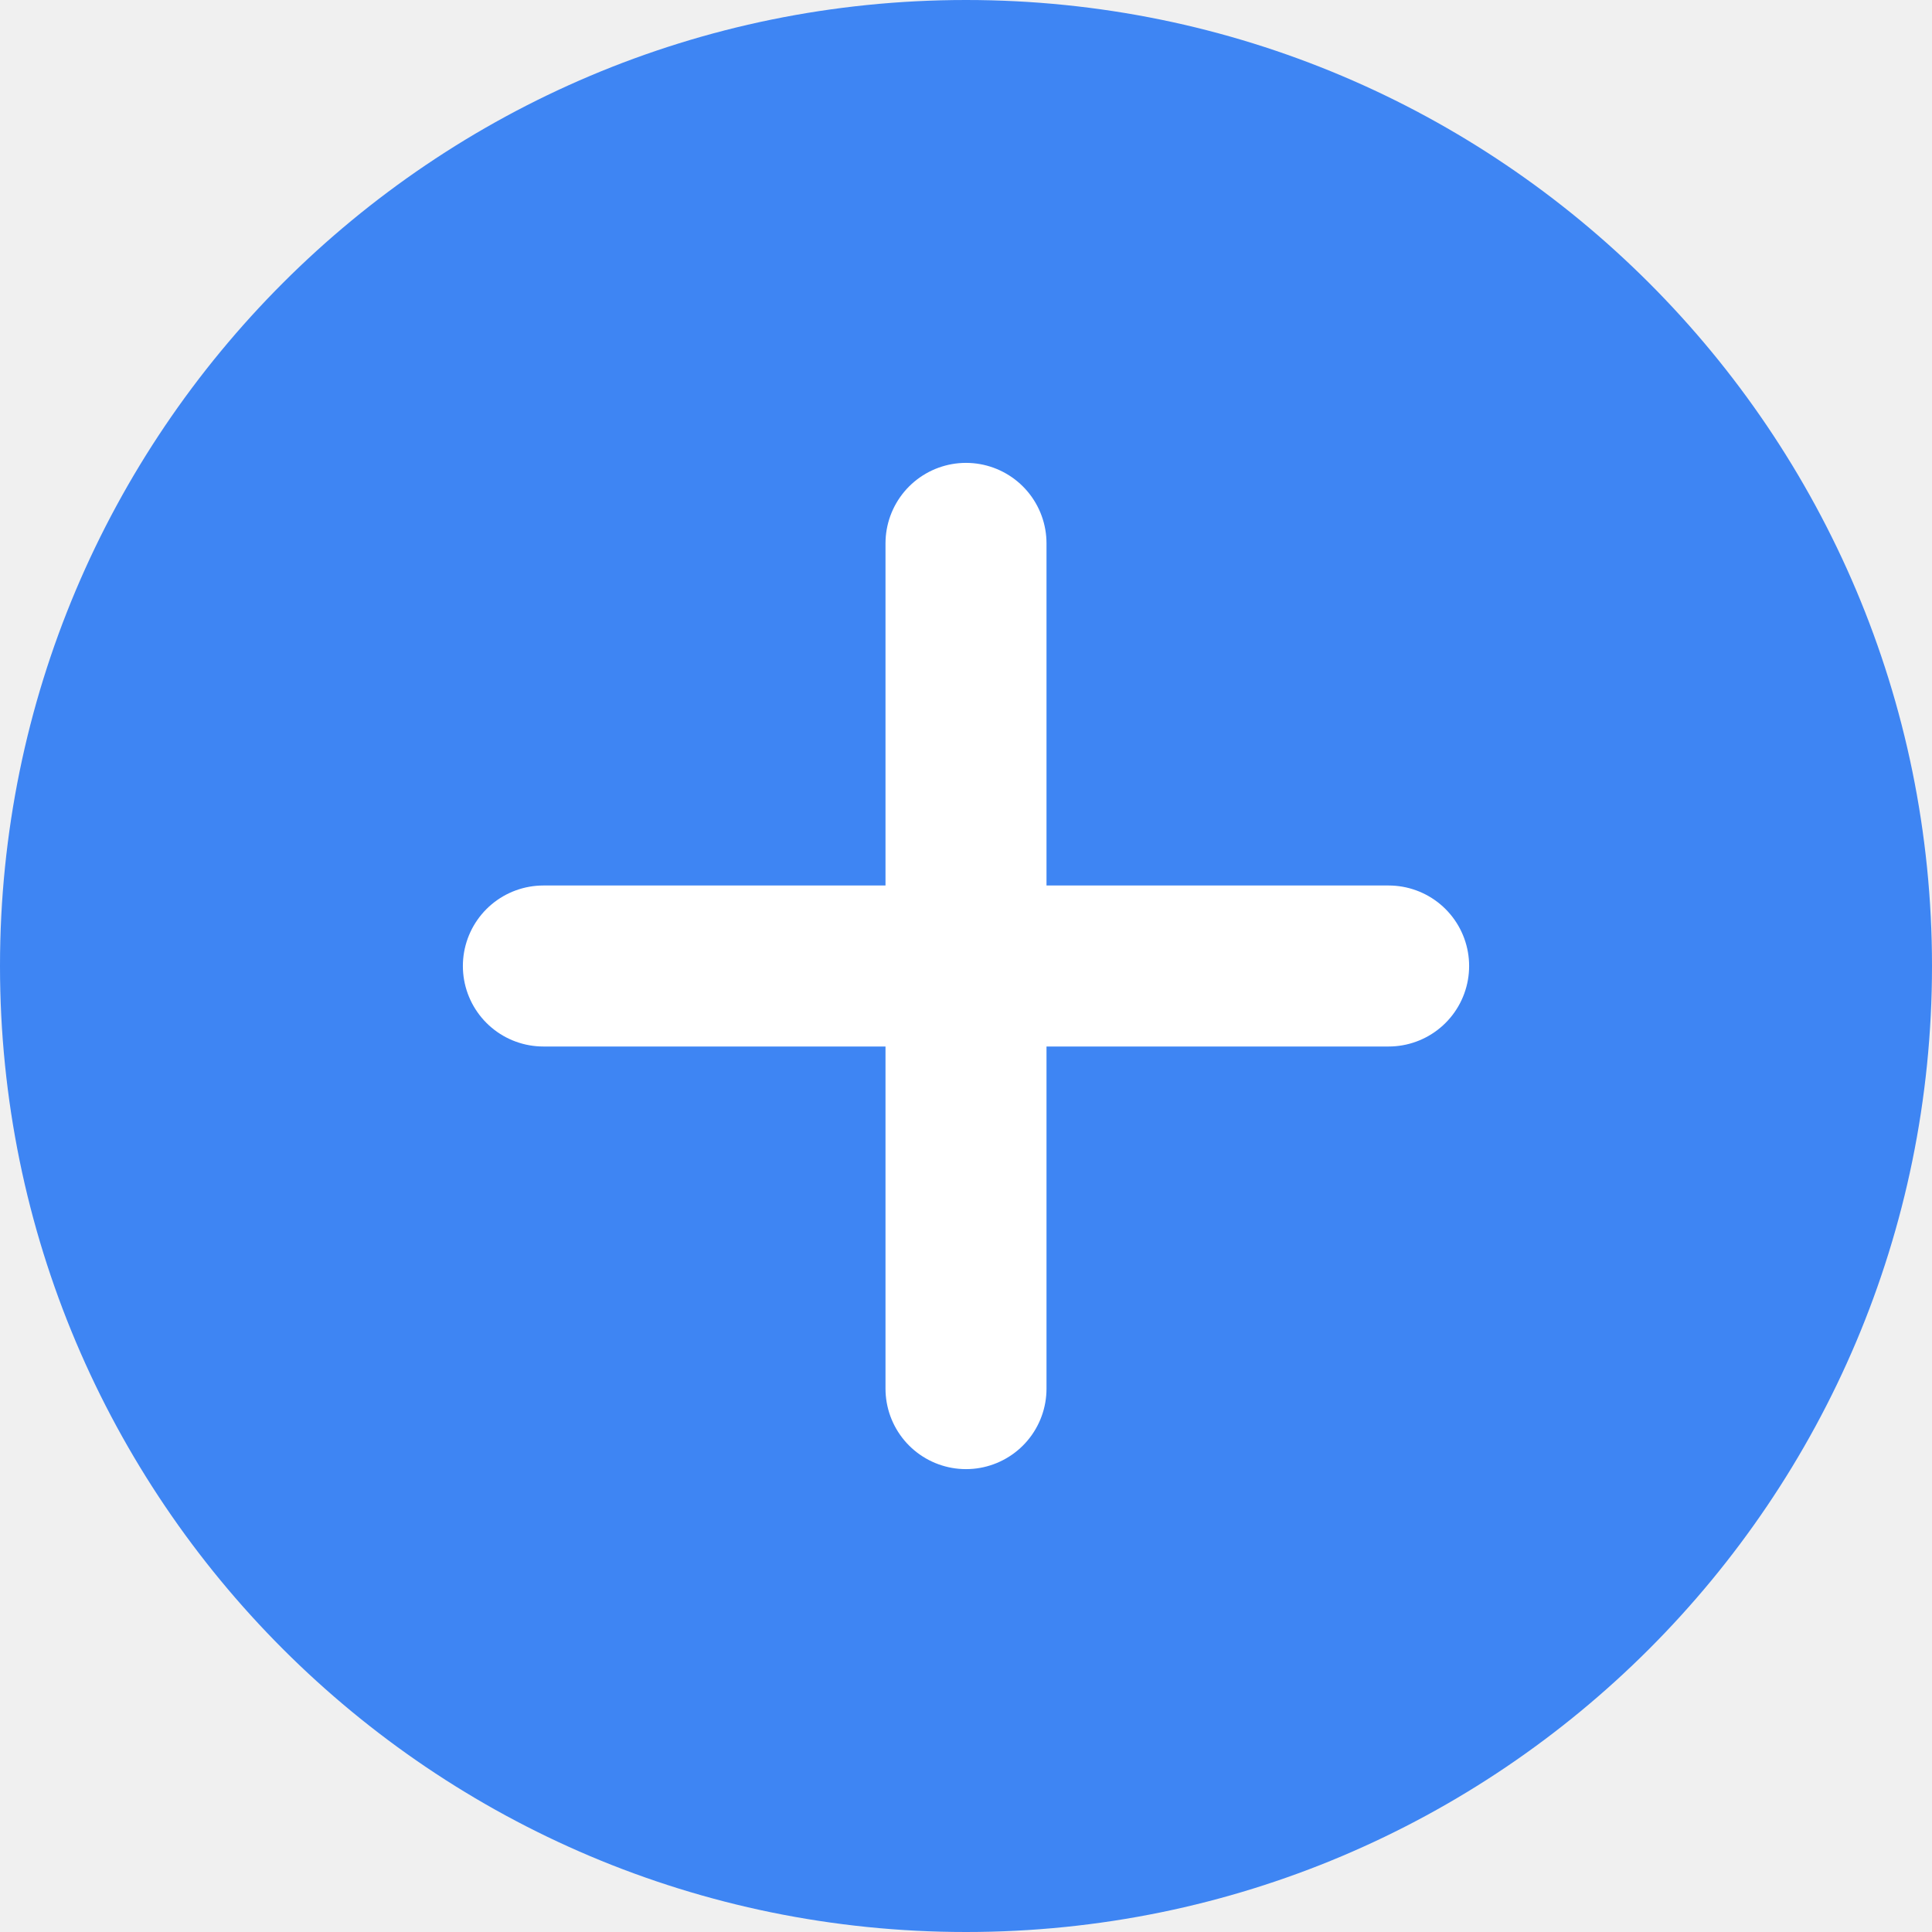
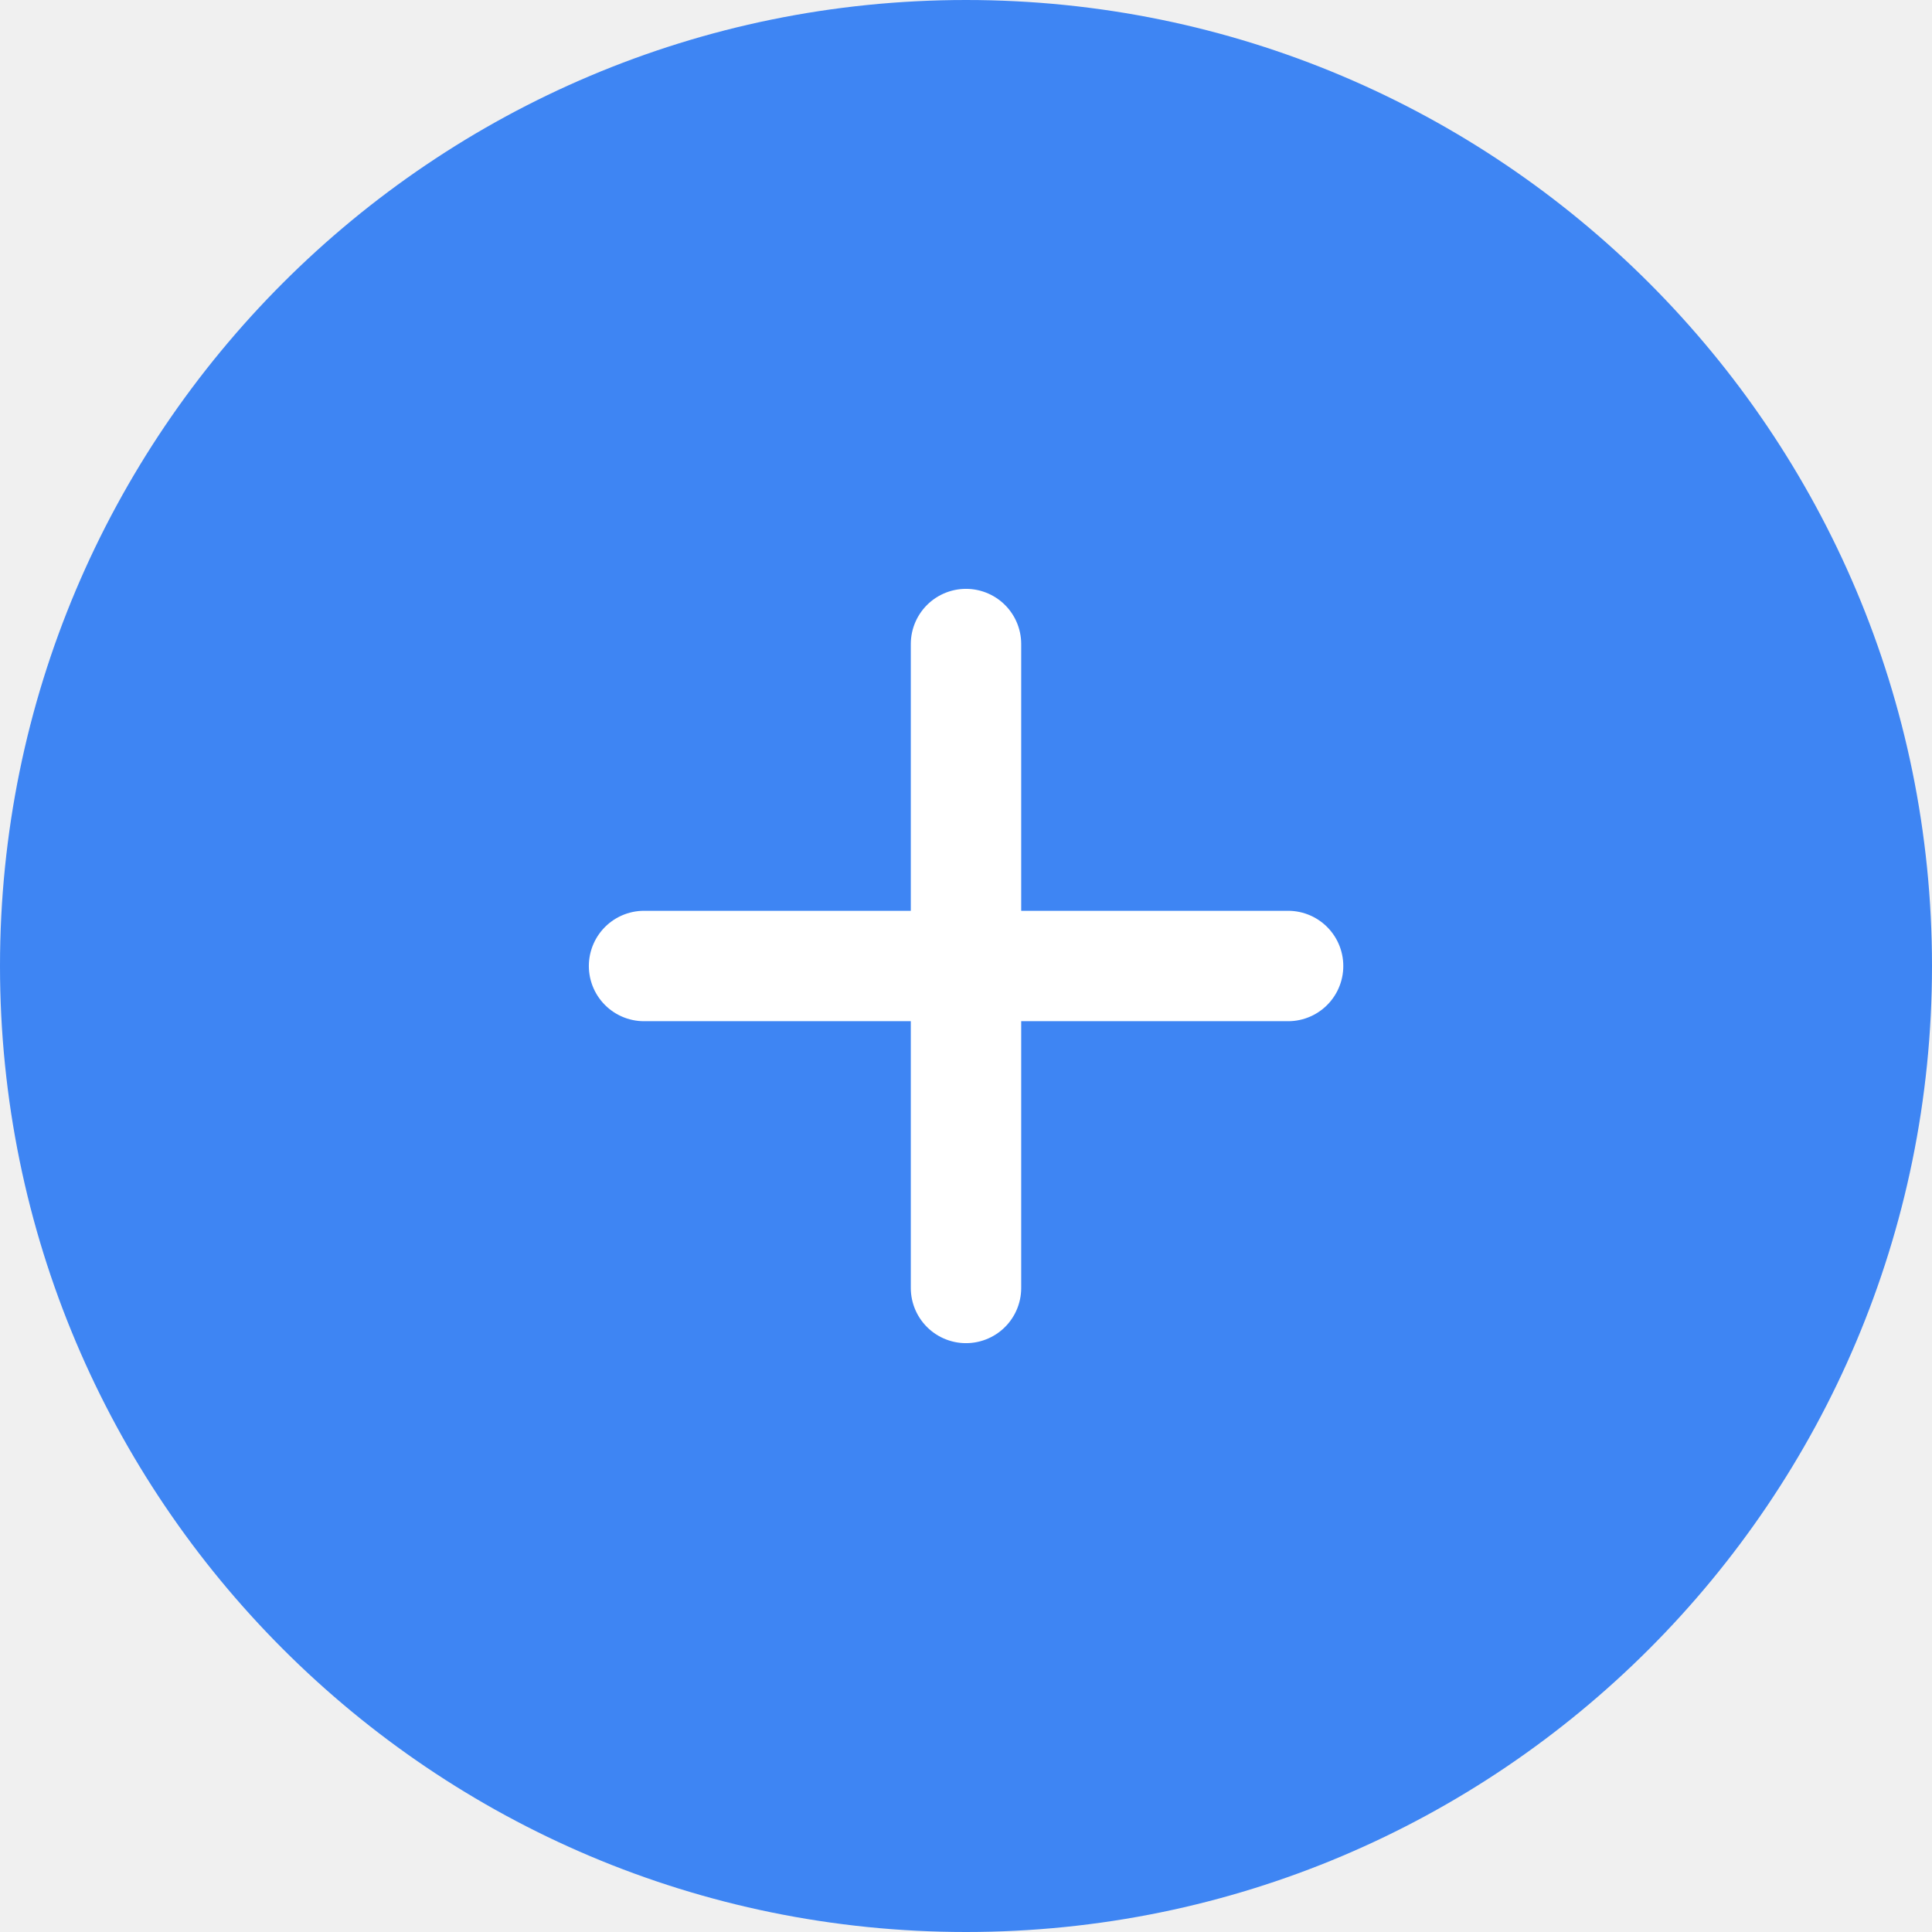
- <svg xmlns="http://www.w3.org/2000/svg" width="24" height="24" fill="none">
-   <circle cx="12" cy="12" r="12" fill="#3E85F3" />
-   <path stroke="#fff" stroke-linecap="round" stroke-linejoin="round" stroke-width="2" d="M12 6.75v10.5M6.75 12h10.5" />
+ <svg xmlns="http://www.w3.org/2000/svg" viewBox="0 0 14 14" fill="none">
+   <circle cx="7" cy="7" r="7" fill="#3E85F3" />
+   <path d="M7 4.667V9.333" stroke="white" stroke-width="0.8" stroke-linecap="round" stroke-linejoin="round" />
+   <path d="M4.667 7H9.334" stroke="white" stroke-width="0.8" stroke-linecap="round" stroke-linejoin="round" />
</svg>
